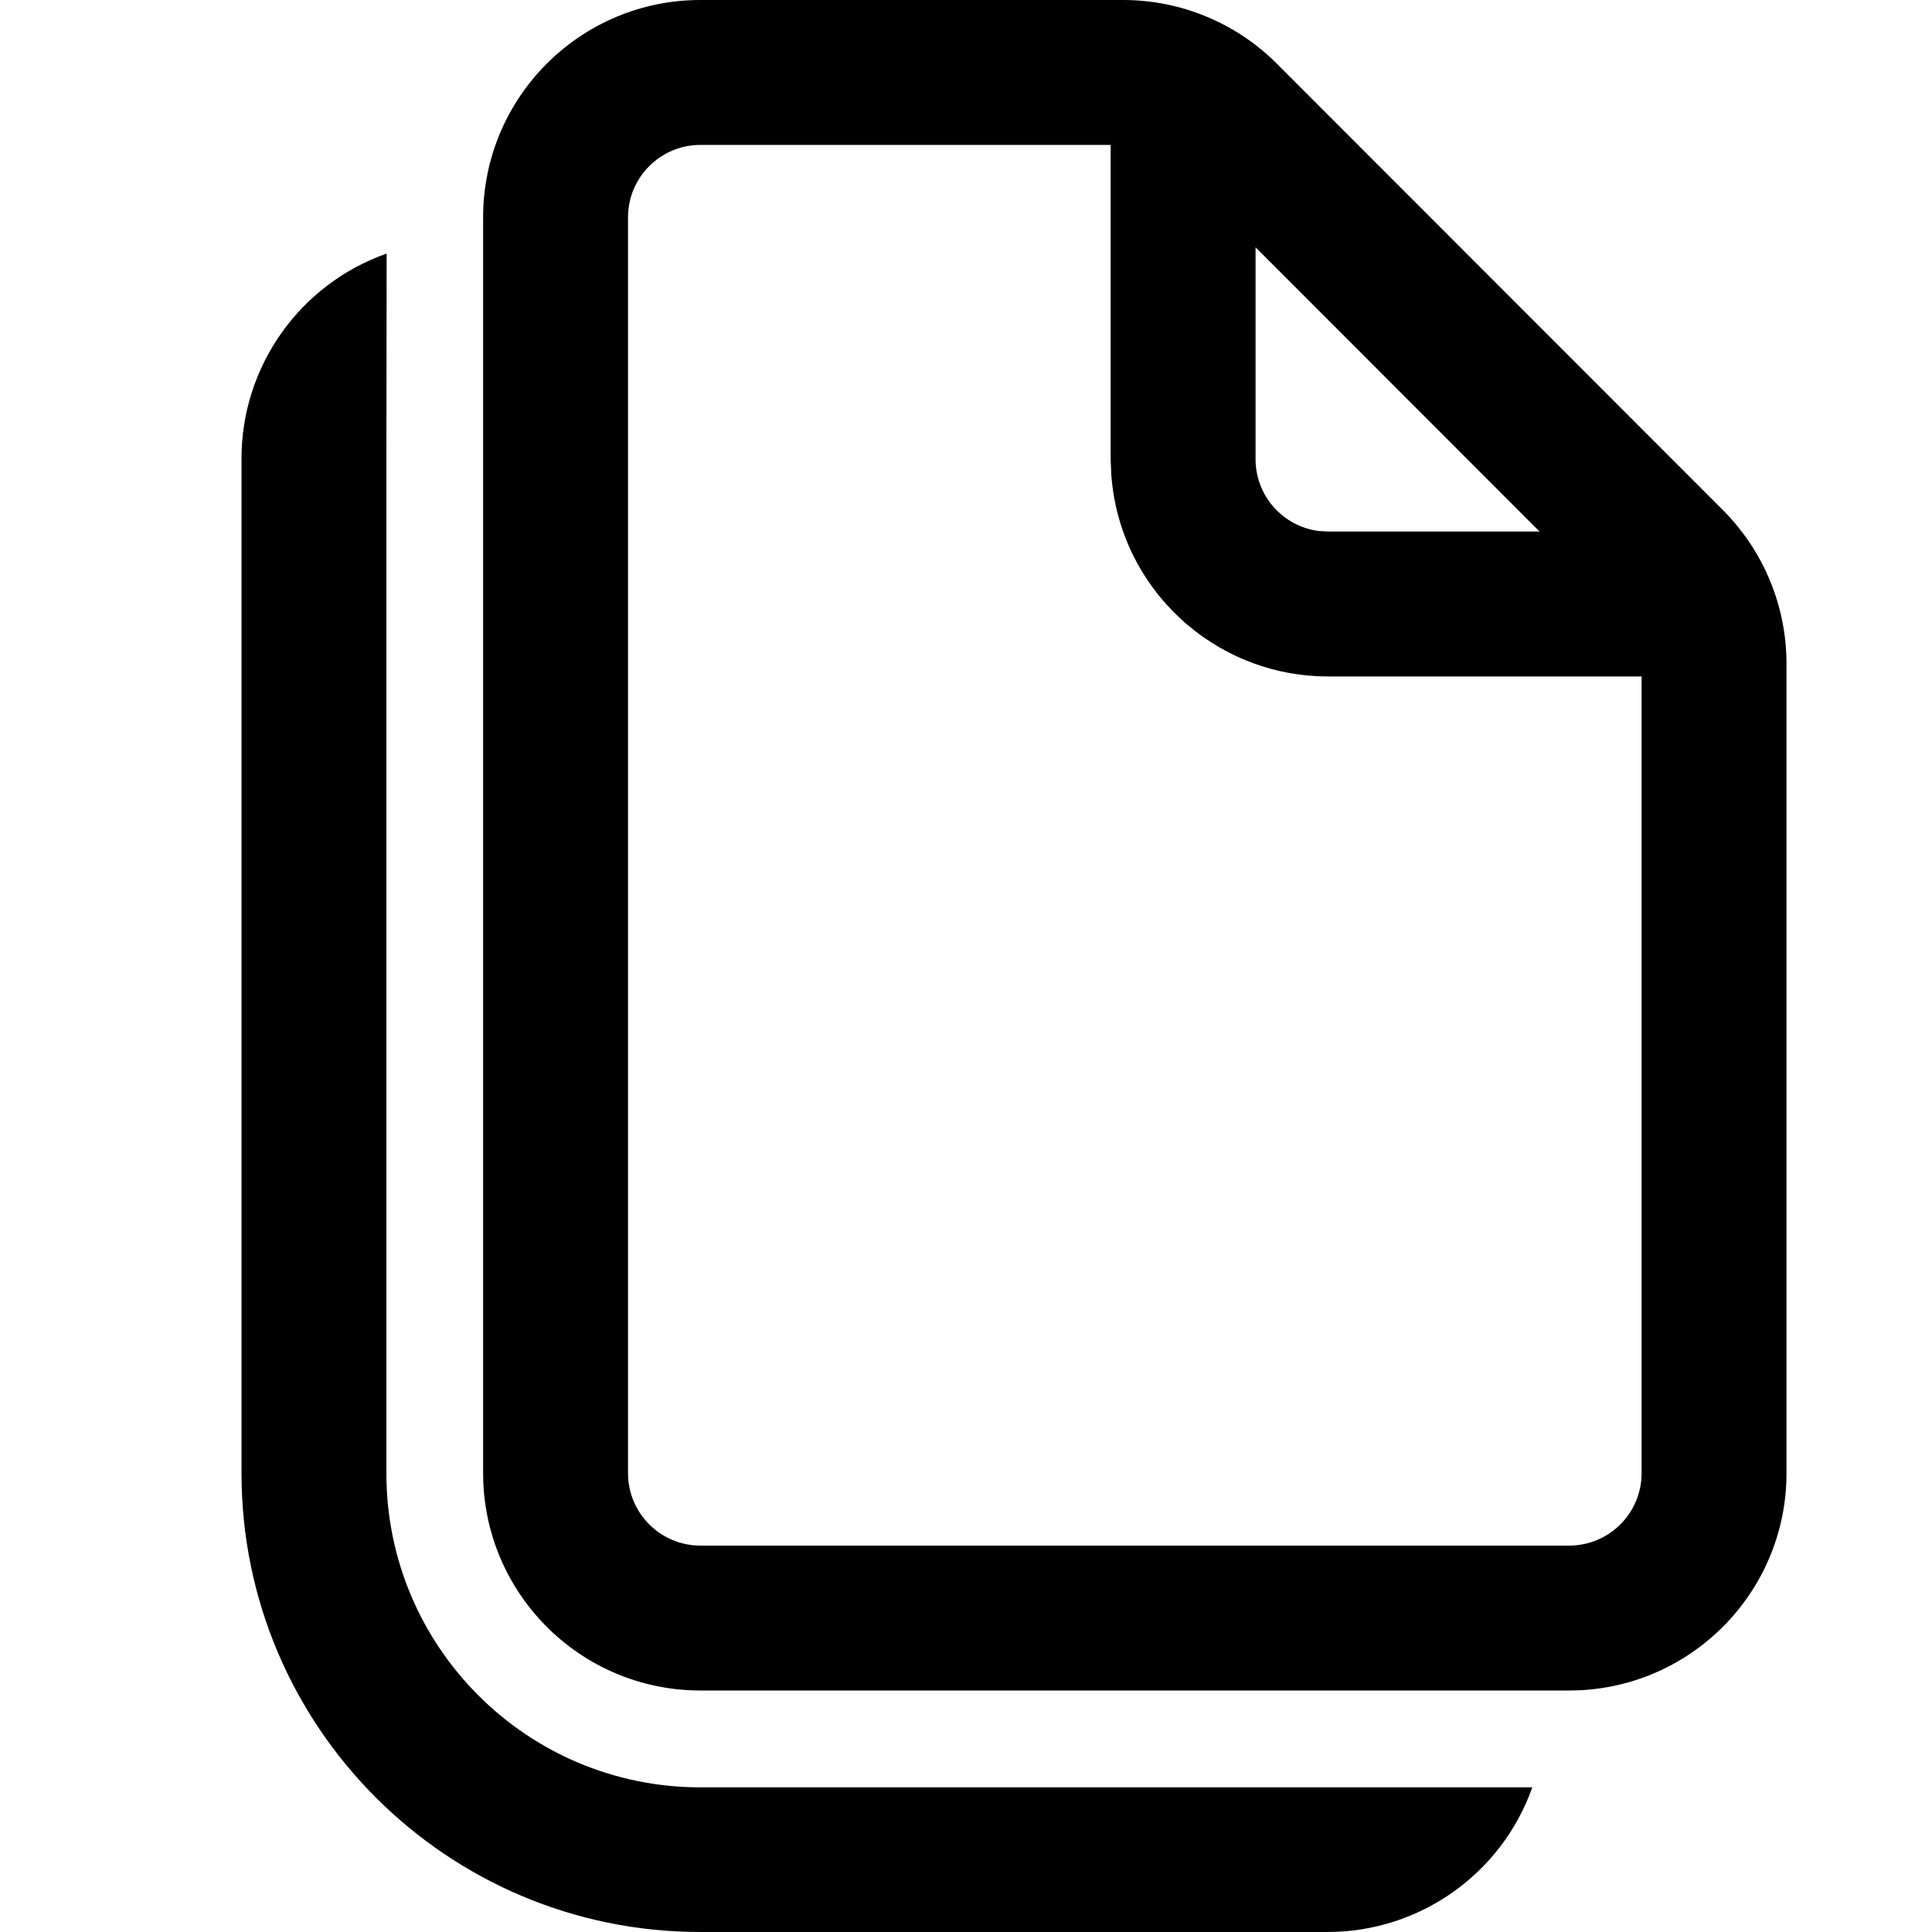
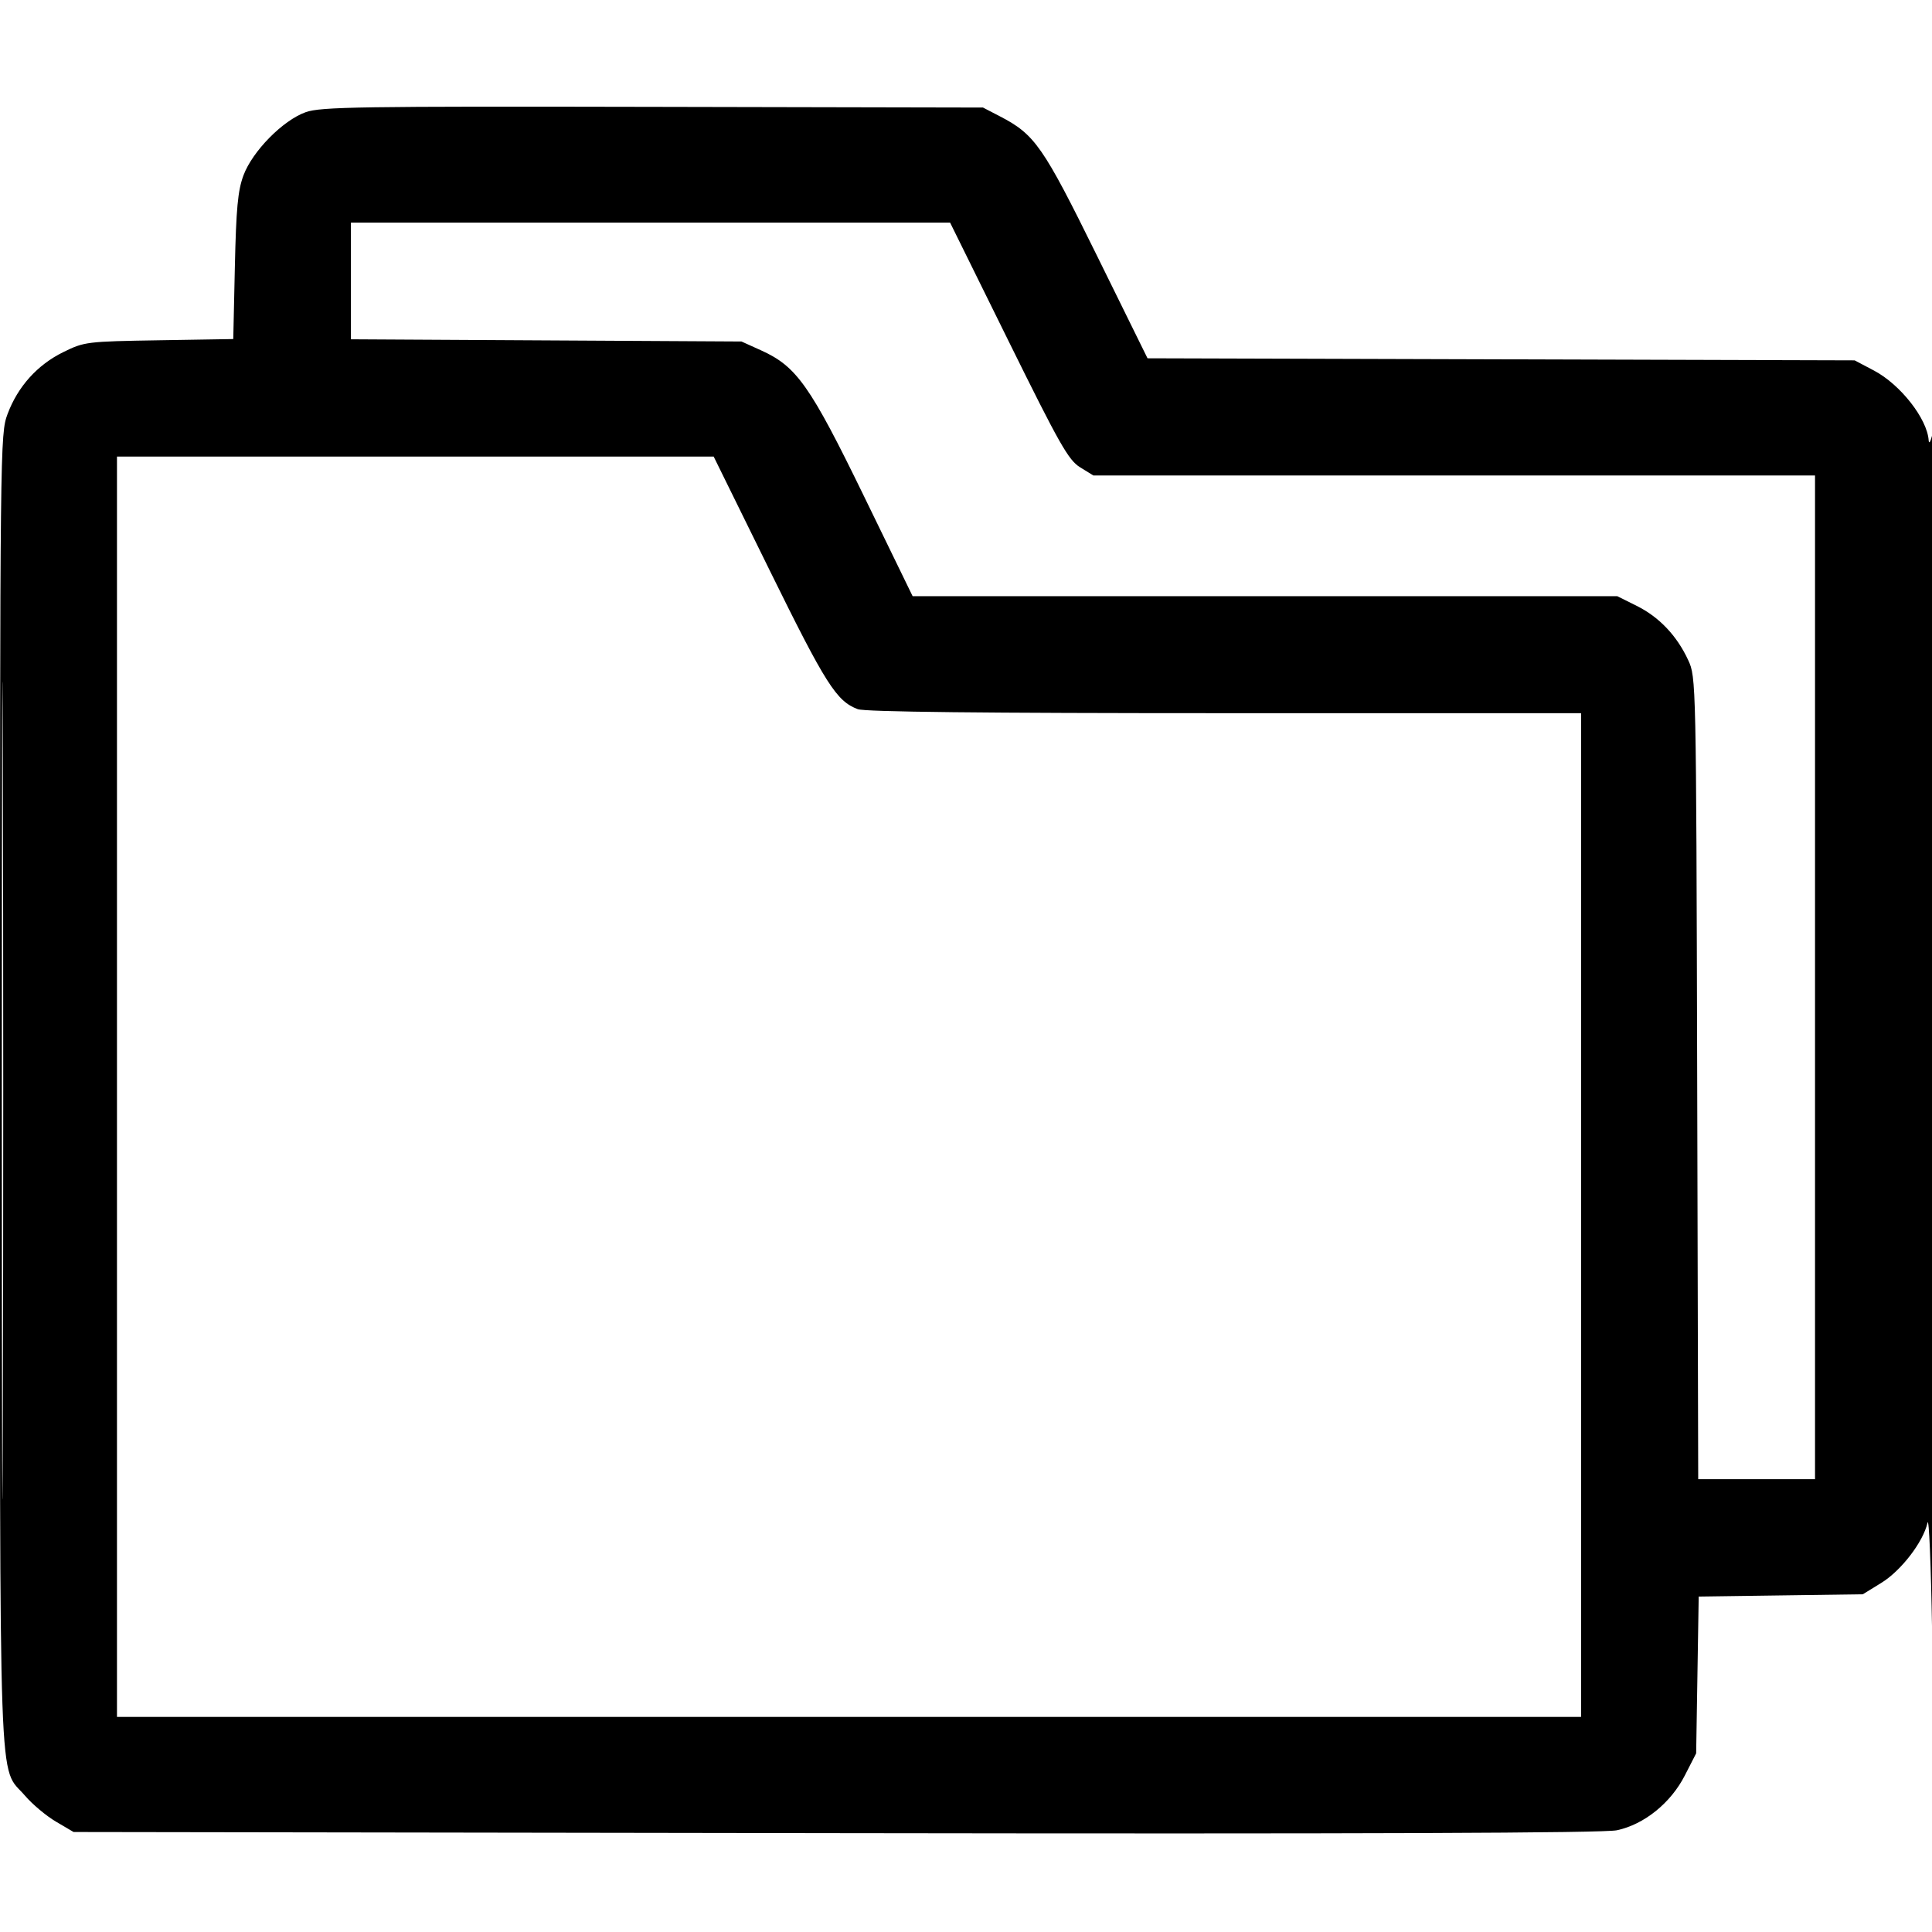
- <svg xmlns="http://www.w3.org/2000/svg" width="16" height="16" viewBox="0 0 16 16" fill="currentColor">
-   <path d="M3.202 2.101L3.2 3.8v8.402a2.6 2.6 0 0 0 2.6 2.6h6.89A1.8 1.8 0 0 1 10.995 16H5.799A3.8 3.8 0 0 1 2 12.2V3.8a1.8 1.8 0 0 1 1.202-1.7zM9.302 0a1.8 1.8 0 0 1 1.272.527l3.694 3.697a1.8 1.8 0 0 1 .527 1.272V12.2a1.8 1.8 0 0 1-1.8 1.8H5.801a1.8 1.8 0 0 1-1.8-1.8V1.8a1.8 1.8 0 0 1 1.8-1.8h3.5zm-.104 1.2H5.801a.6.6 0 0 0-.6.6v10.4a.6.6 0 0 0 .6.6h7.194a.6.6 0 0 0 .6-.6V5.602h-2.597a1.8 1.8 0 0 1-1.795-1.675l-.005-.124V1.2zm1.2.848v1.754a.6.6 0 0 0 .519.595l.081.005h1.752l-2.352-2.354z" />
+ <svg xmlns="http://www.w3.org/2000/svg" viewBox="0 0 512 512">
+   <path fill-rule="evenodd" d="M81.027 29.725c-6.065 2.156-14.149 10.37-16.518 16.783-1.481 4.01-1.927 8.766-2.267 24.168l-.424 19.176-19.659.324c-19.214.317-19.789.388-25.383 3.135-6.871 3.374-12.045 9.119-14.768 16.397C.026 115.007 0 117.293 0 288.859 0 481.656-.501 467.55 6.638 475.89c1.942 2.268 5.63 5.358 8.196 6.867L19.5 485.5l202 .305c141.053.213 203.51-.018 207.005-.767 7.227-1.548 14.251-7.211 17.977-14.492l3.018-5.897.337-20.771.336-20.771 21.746-.304 21.745-.303 4.918-3.029c5.249-3.233 11.091-10.842 12.236-15.936.375-1.669.917 11.14 1.203 28.465.287 17.325.572-47.475.632-144 .061-96.525-.233-174.15-.653-172.5-.42 1.65-.817 2.195-.882 1.21-.379-5.734-7.49-14.812-14.498-18.509L491.5 95.5l-93.697-.275-93.698-.274-13.414-27.226C276.394 38.709 274.256 35.639 265 30.835l-4.5-2.335-87.5-.182c-77.735-.162-87.999-.005-91.973 1.407M93 74.458v15.458l51.75.292 51.75.292 5.214 2.358c9.404 4.252 12.985 9.33 27.242 38.628L241.858 158h186.749l5.152 2.567c5.956 2.968 10.64 7.909 13.635 14.382 2.094 4.525 2.108 5.167 2.378 110.801l.272 106.25H481V126H289.736l-3.511-2.17c-3.074-1.9-5.433-6.065-18.974-33.5L251.788 59H93v15.458M.489 289c0 96.525.117 136.013.261 87.75.143-48.262.143-127.237 0-175.5C.606 152.988.489 192.475.489 289M31 288v167h388V189h-94.435c-64.291 0-95.333-.34-97.25-1.064-5.653-2.136-8.467-6.566-23.273-36.646L189.134 121H31v167" />
</svg>
